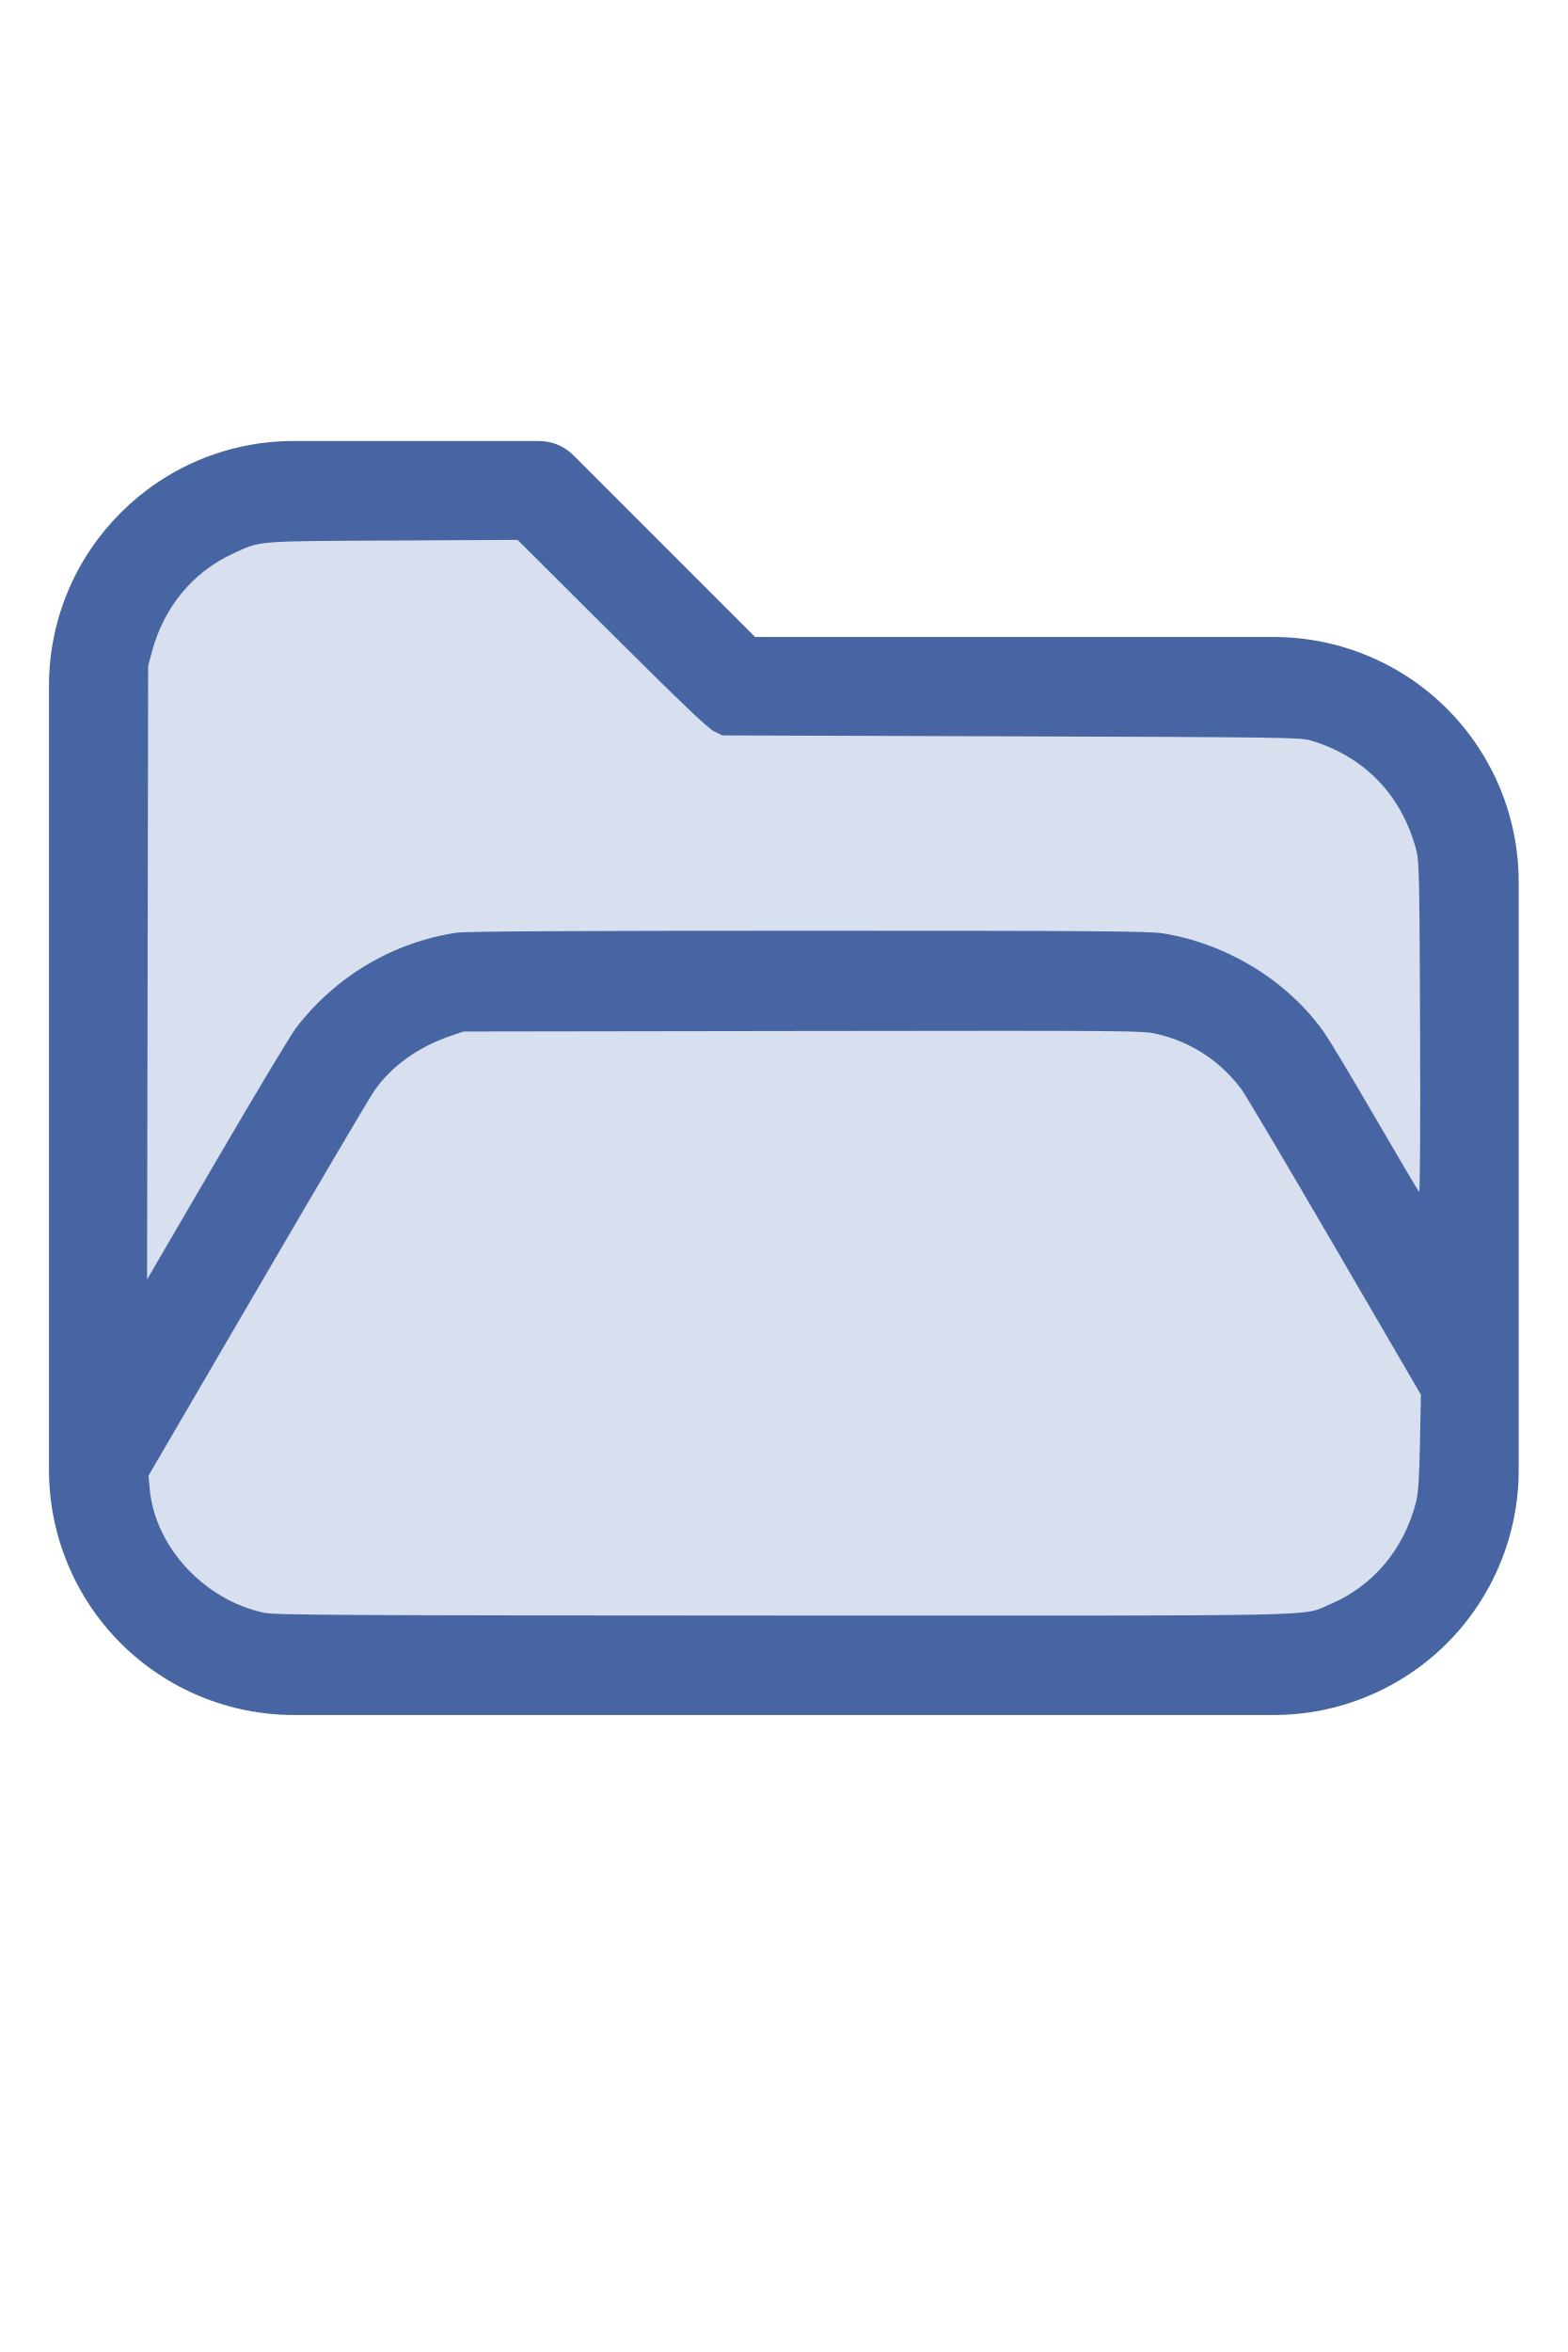
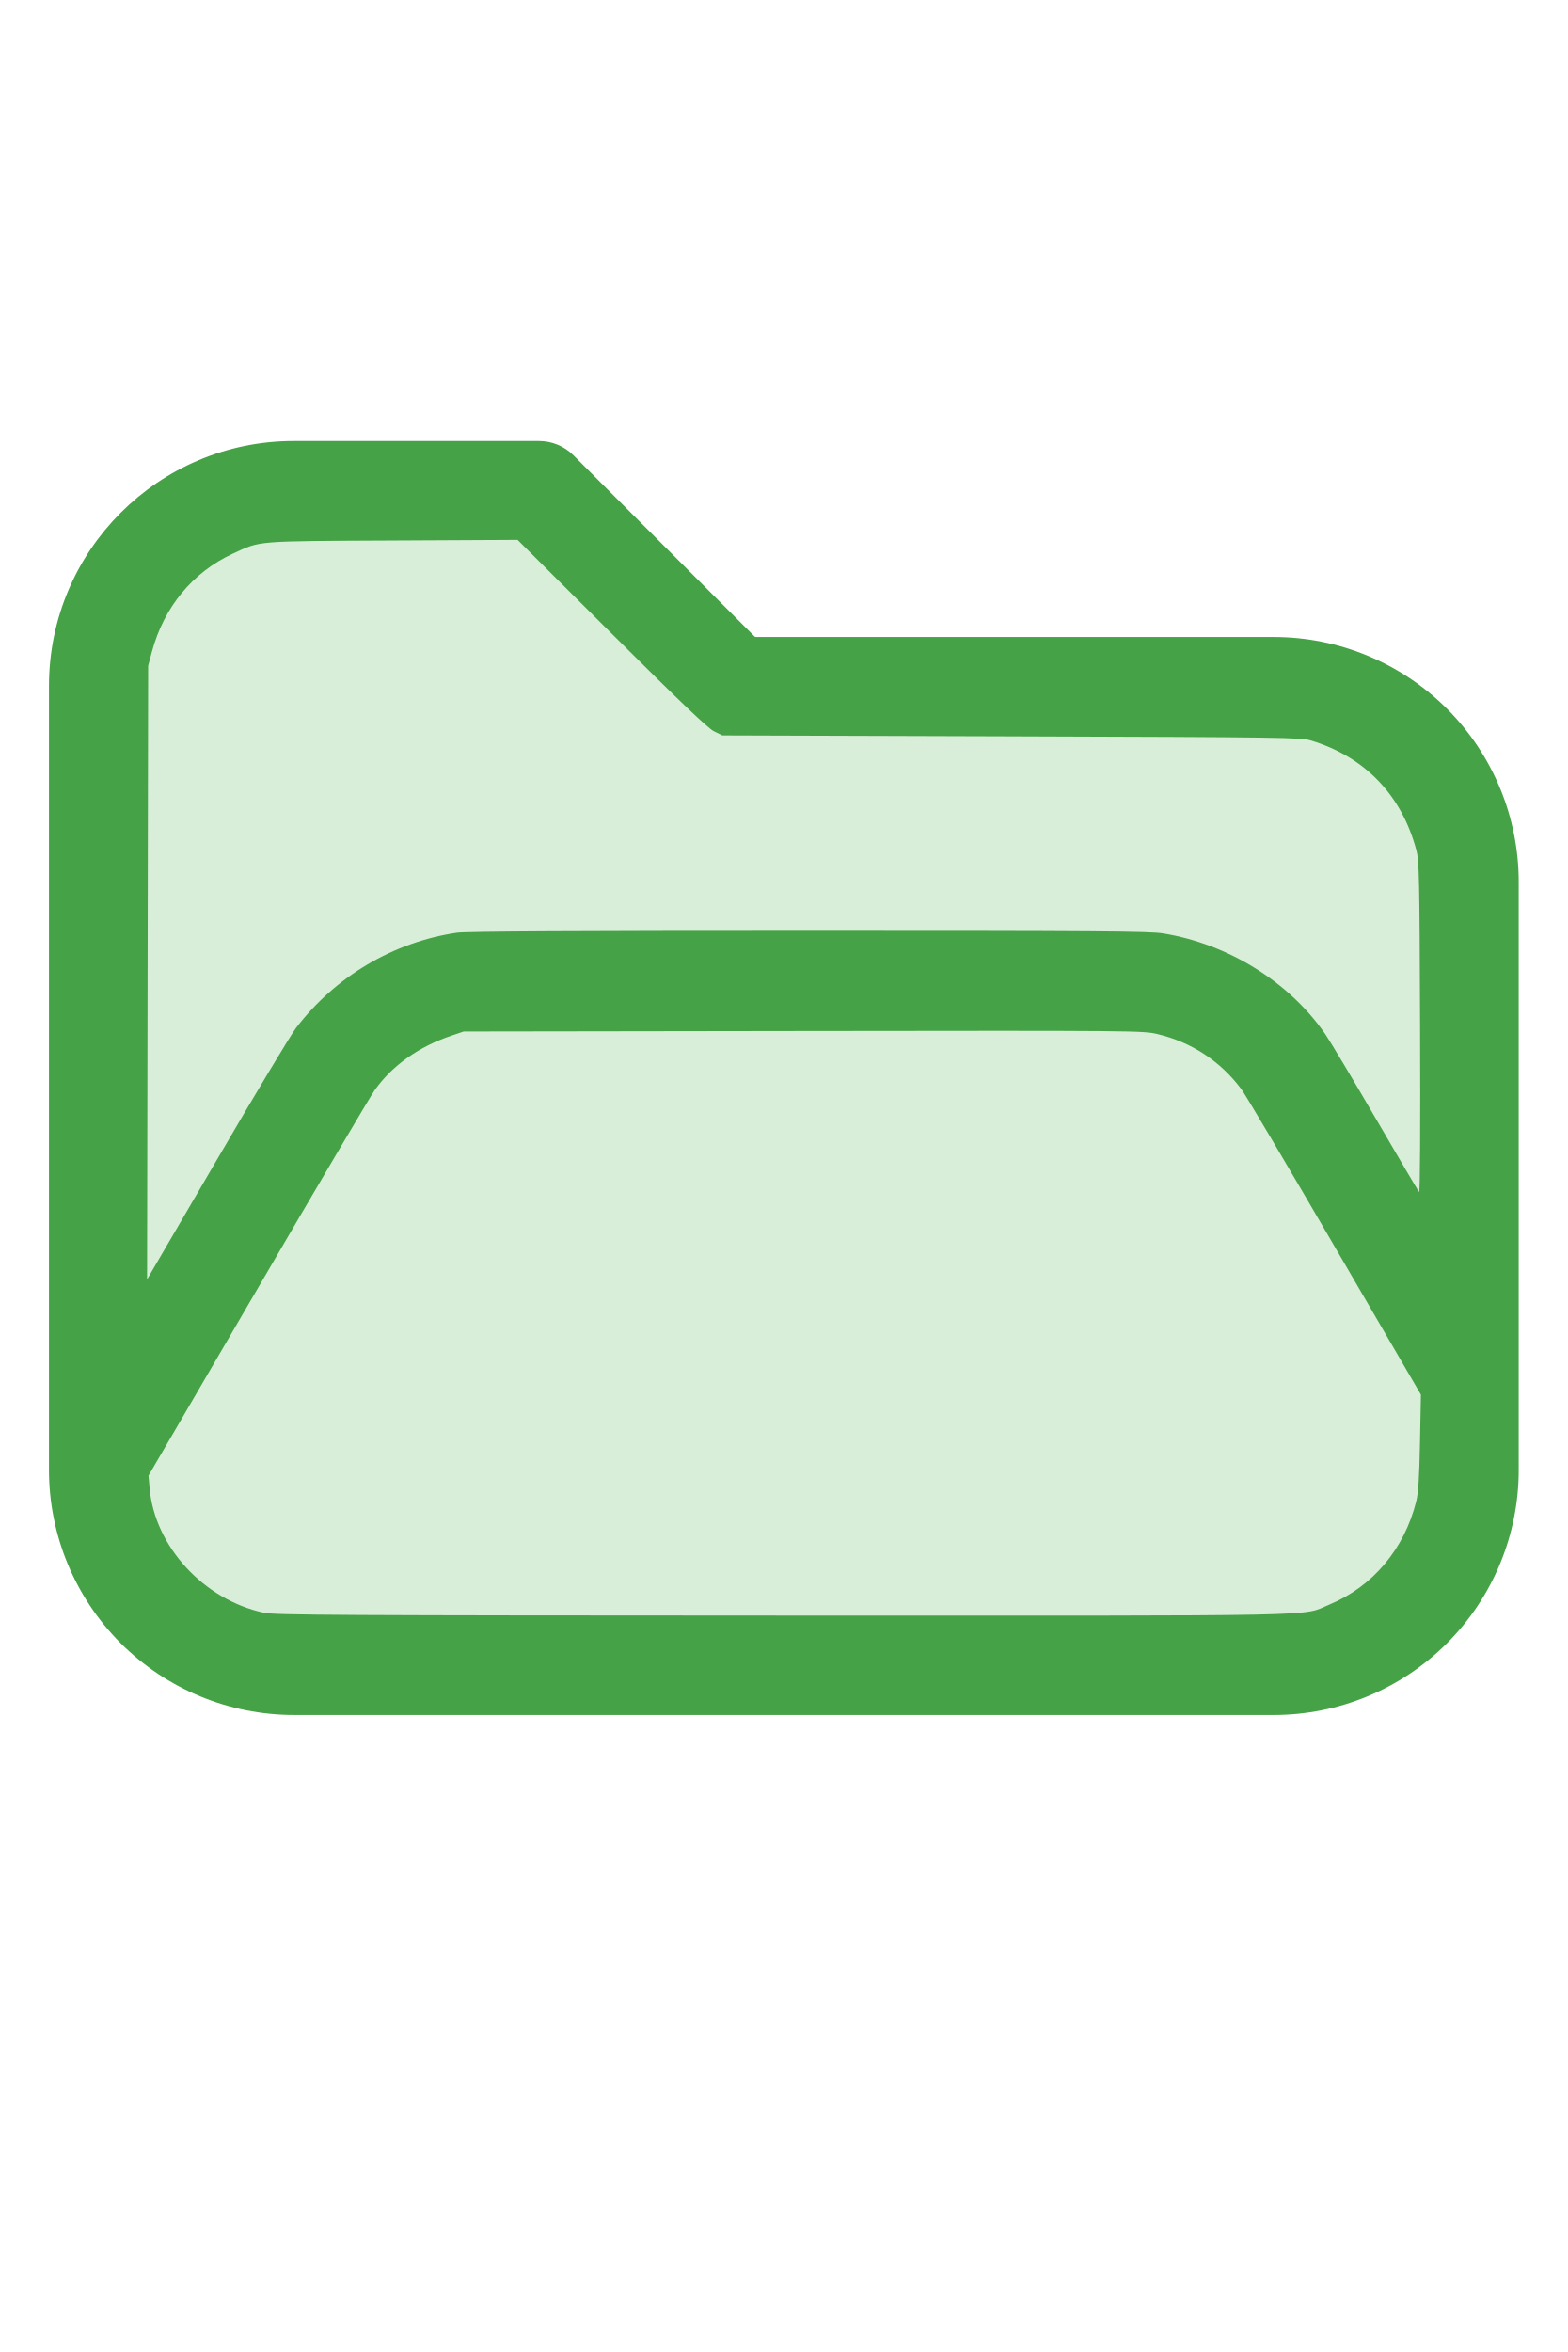
<svg xmlns="http://www.w3.org/2000/svg" version="1.1" width="16" height="24" viewBox="0 0 32 32" xml:space="preserve">
-   <g style="fill:#4665A2;">
+   <g style="fill:#46A246;">
    <path d="M1,5.998l0,16.002c-0,1.326 0.527,2.598 1.464,3.536c0.938,0.937 2.21,1.464 3.536,1.464c5.322,0 14.678,-0 20,0c1.326,0 2.598,-0.527 3.536,-1.464c0.937,-0.938 1.464,-2.21 1.464,-3.536c0,-3.486 0,-8.514 0,-12c0,-1.326 -0.527,-2.598 -1.464,-3.536c-0.938,-0.937 -2.21,-1.464 -3.536,-1.464c-0,0 -10.586,0 -10.586,0c0,-0 -3.707,-3.707 -3.707,-3.707c-0.187,-0.188 -0.442,-0.293 -0.707,-0.293l-5.002,0c-2.76,0 -4.998,2.238 -4.998,4.998Zm28,14.415l-3.456,-5.925c-0.538,-0.921 -1.524,-1.488 -2.591,-1.488c-0,0 -12.905,0 -12.906,0c-1.067,0 -2.053,0.567 -2.591,1.488l-4.453,7.635c0.03,0.751 0.342,1.465 0.876,1.998c0.562,0.563 1.325,0.879 2.121,0.879l20,0c0.796,0 1.559,-0.316 2.121,-0.879c0.563,-0.562 0.879,-1.325 0.879,-2.121l0,-1.587Zm0,-3.969l0,-6.444c0,-0.796 -0.316,-1.559 -0.879,-2.121c-0.562,-0.563 -1.325,-0.879 -2.121,-0.879c-7.738,0 -11,0 -11,0c-0.265,0 -0.52,-0.105 -0.707,-0.293c-0,0 -3.707,-3.707 -3.707,-3.707c-0,0 -4.588,0 -4.588,0c-1.656,0 -2.998,1.342 -2.998,2.998l0,12.16l2.729,-4.677c0.896,-1.536 2.54,-2.481 4.318,-2.481c3.354,0 9.552,0 12.906,0c1.778,0 3.422,0.945 4.318,2.481l1.729,2.963Z" id="path2" />
  </g>
-   <g style="fill:#D8DFEE;stroke-width:0;">
+   <g style="fill:#D8EED8;stroke-width:0;">
    <path d="M 5.388,24.913 C 4.16,24.651 3.157,23.559 3.054,22.371 L 3.031,22.116 5.261,18.294 C 6.487,16.191 7.56,14.373 7.645,14.253 8.004,13.746 8.542,13.363 9.21,13.137 l 0.255,-0.086 6.929,-0.01 c 6.805,-0.009 6.935,-0.008 7.234,0.063 0.696,0.165 1.29,0.557 1.715,1.13 0.082,0.11 0.939,1.557 1.905,3.215 l 1.756,3.014 -0.019,0.972 c -0.014,0.725 -0.034,1.032 -0.078,1.209 -0.243,0.971 -0.887,1.735 -1.772,2.103 -0.588,0.244 0.247,0.227 -11.162,0.224 -9.028,-0.003 -10.364,-0.01 -10.586,-0.057 z" id="path199" />
    <path d="M 3.013,11.85 3.024,5.588 3.102,5.297 C 3.348,4.386 3.936,3.676 4.757,3.297 5.329,3.033 5.181,3.045 8.013,3.031 l 2.552,-0.013 1.919,1.911 c 1.404,1.398 1.964,1.933 2.089,1.995 l 0.171,0.084 5.898,0.019 c 5.553,0.018 5.91,0.023 6.116,0.085 1.102,0.332 1.857,1.118 2.154,2.244 0.056,0.214 0.064,0.564 0.075,3.622 0.008,2.032 -5.42e-4,3.371 -0.02,3.349 -0.018,-0.02 -0.414,-0.691 -0.88,-1.492 -0.466,-0.801 -0.931,-1.578 -1.033,-1.727 -0.736,-1.069 -1.984,-1.844 -3.316,-2.06 -0.28,-0.045 -1.345,-0.053 -7.239,-0.053 -4.714,-1.09e-4 -6.993,0.012 -7.172,0.039 -1.3,0.193 -2.477,0.89 -3.284,1.944 -0.108,0.141 -0.836,1.353 -1.618,2.695 L 3.002,18.111 Z" id="path201" />
  </g>
</svg>
